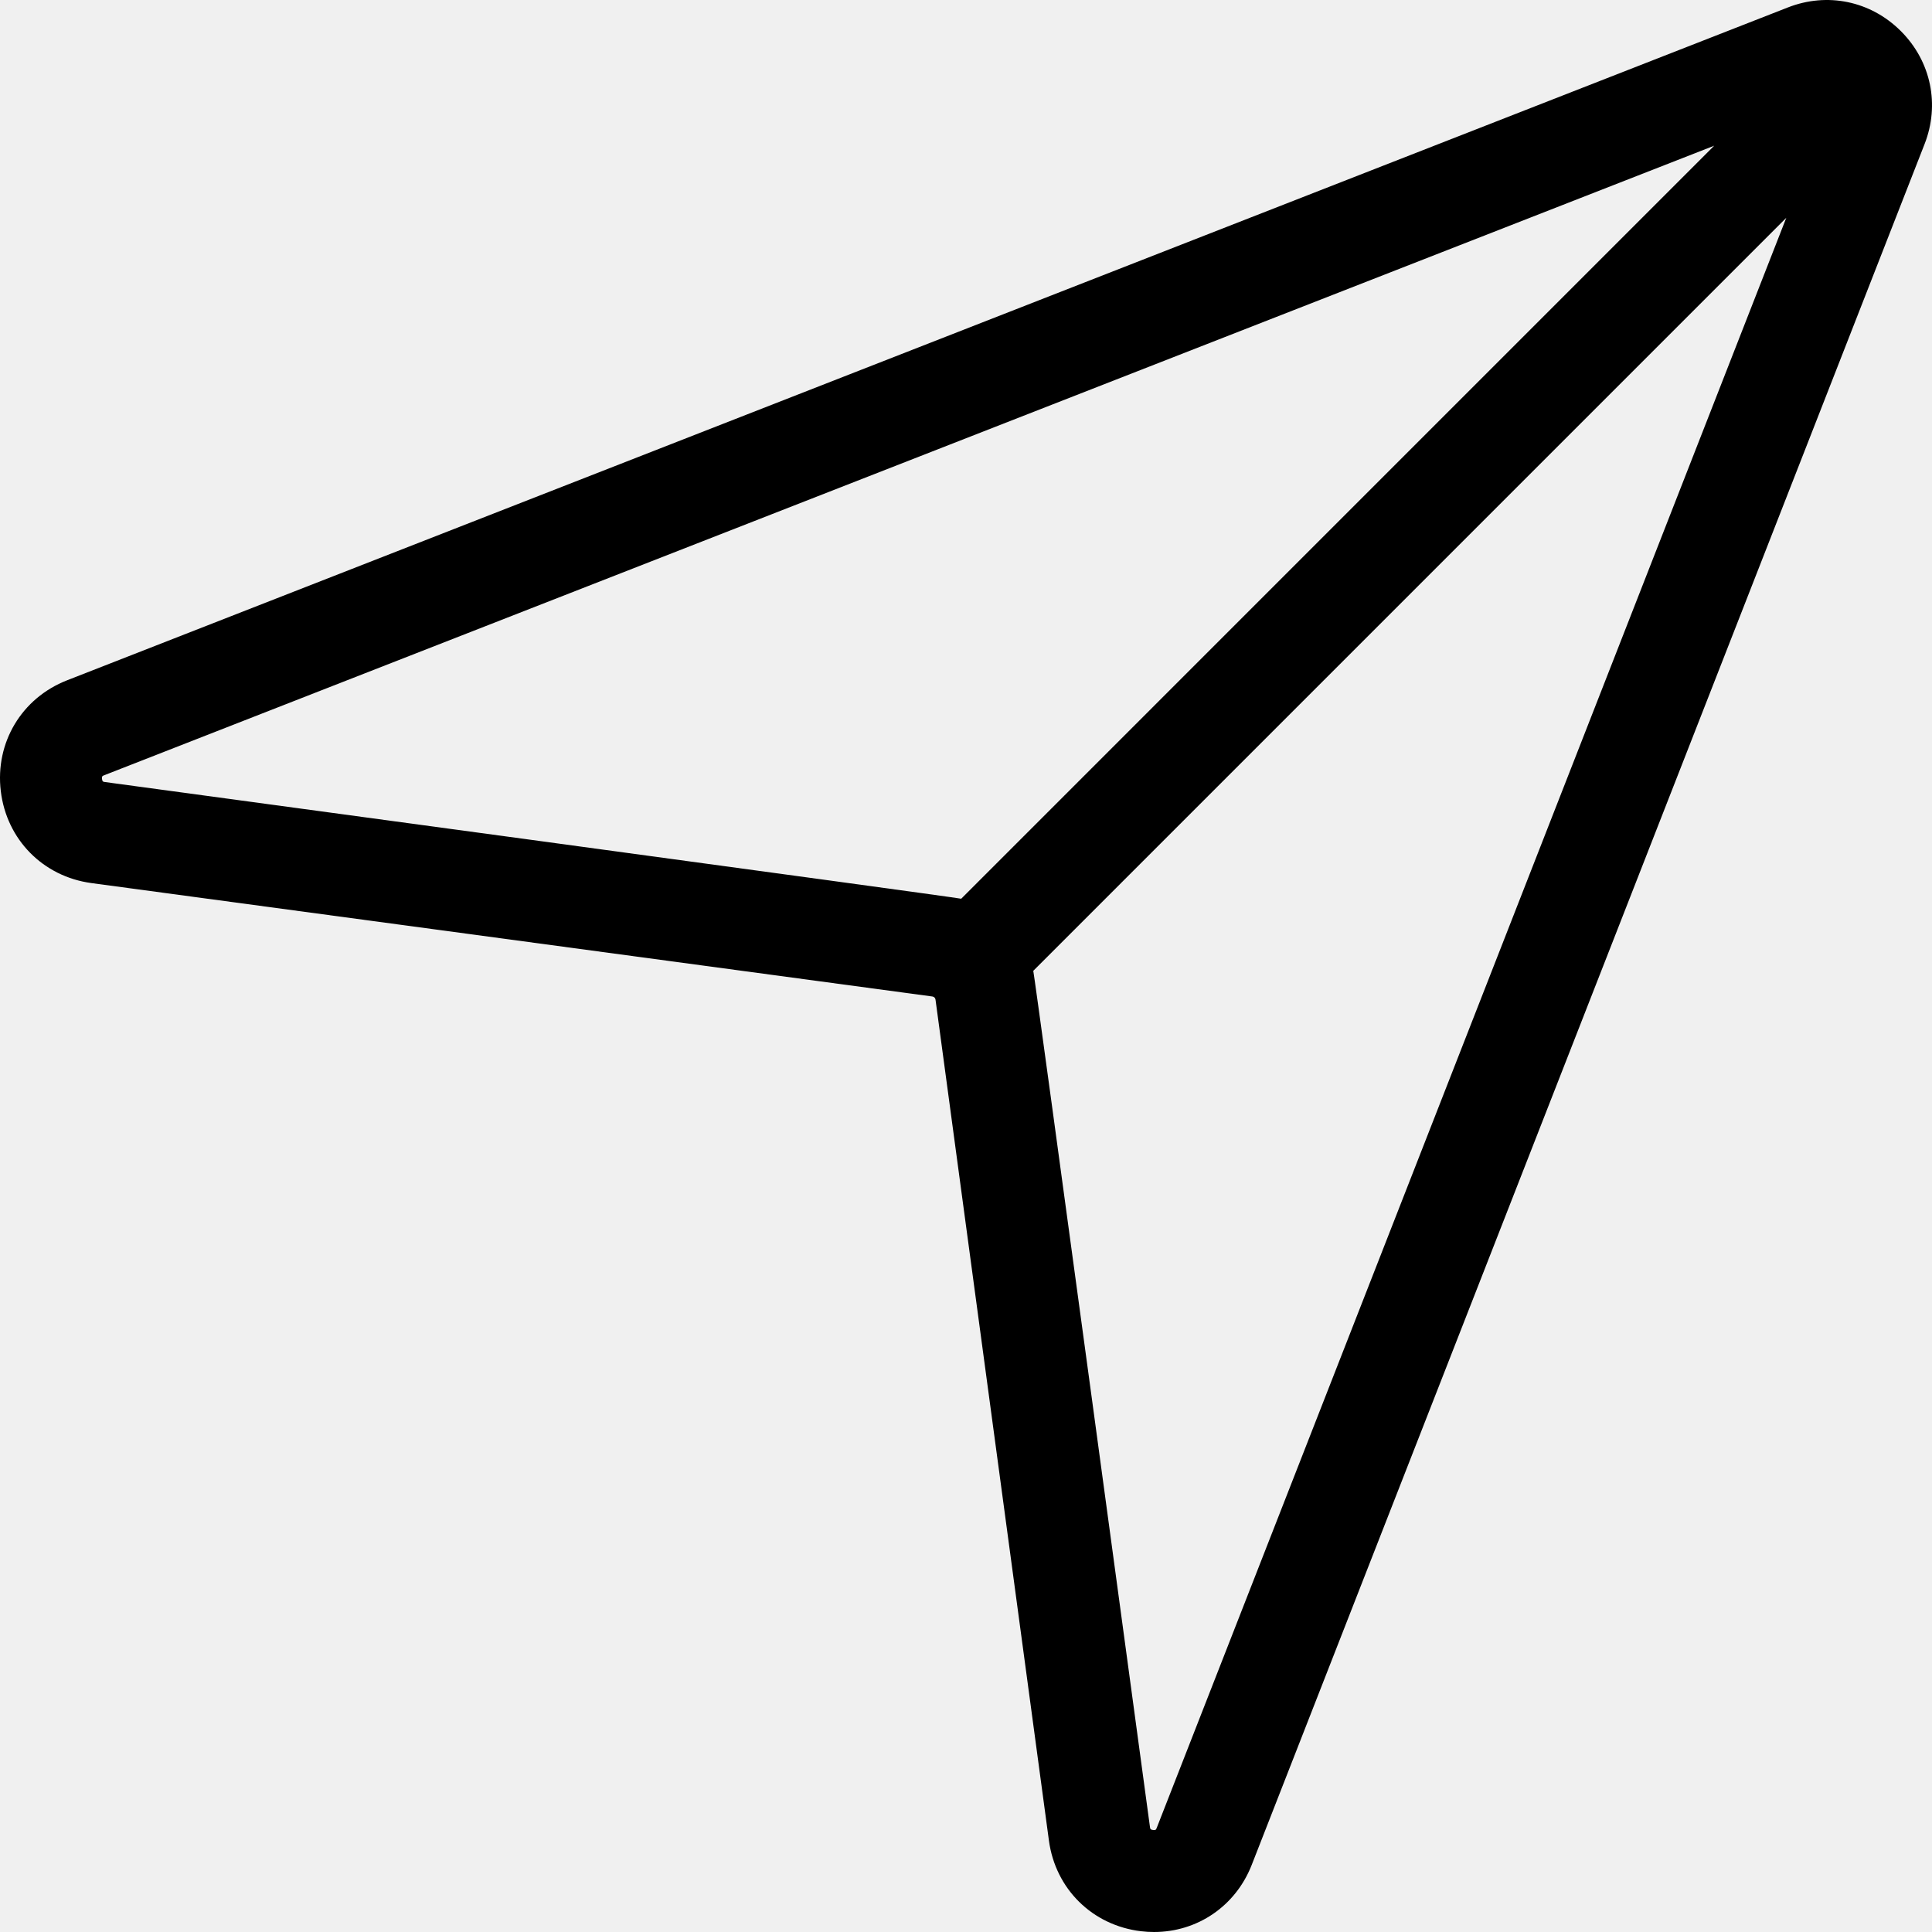
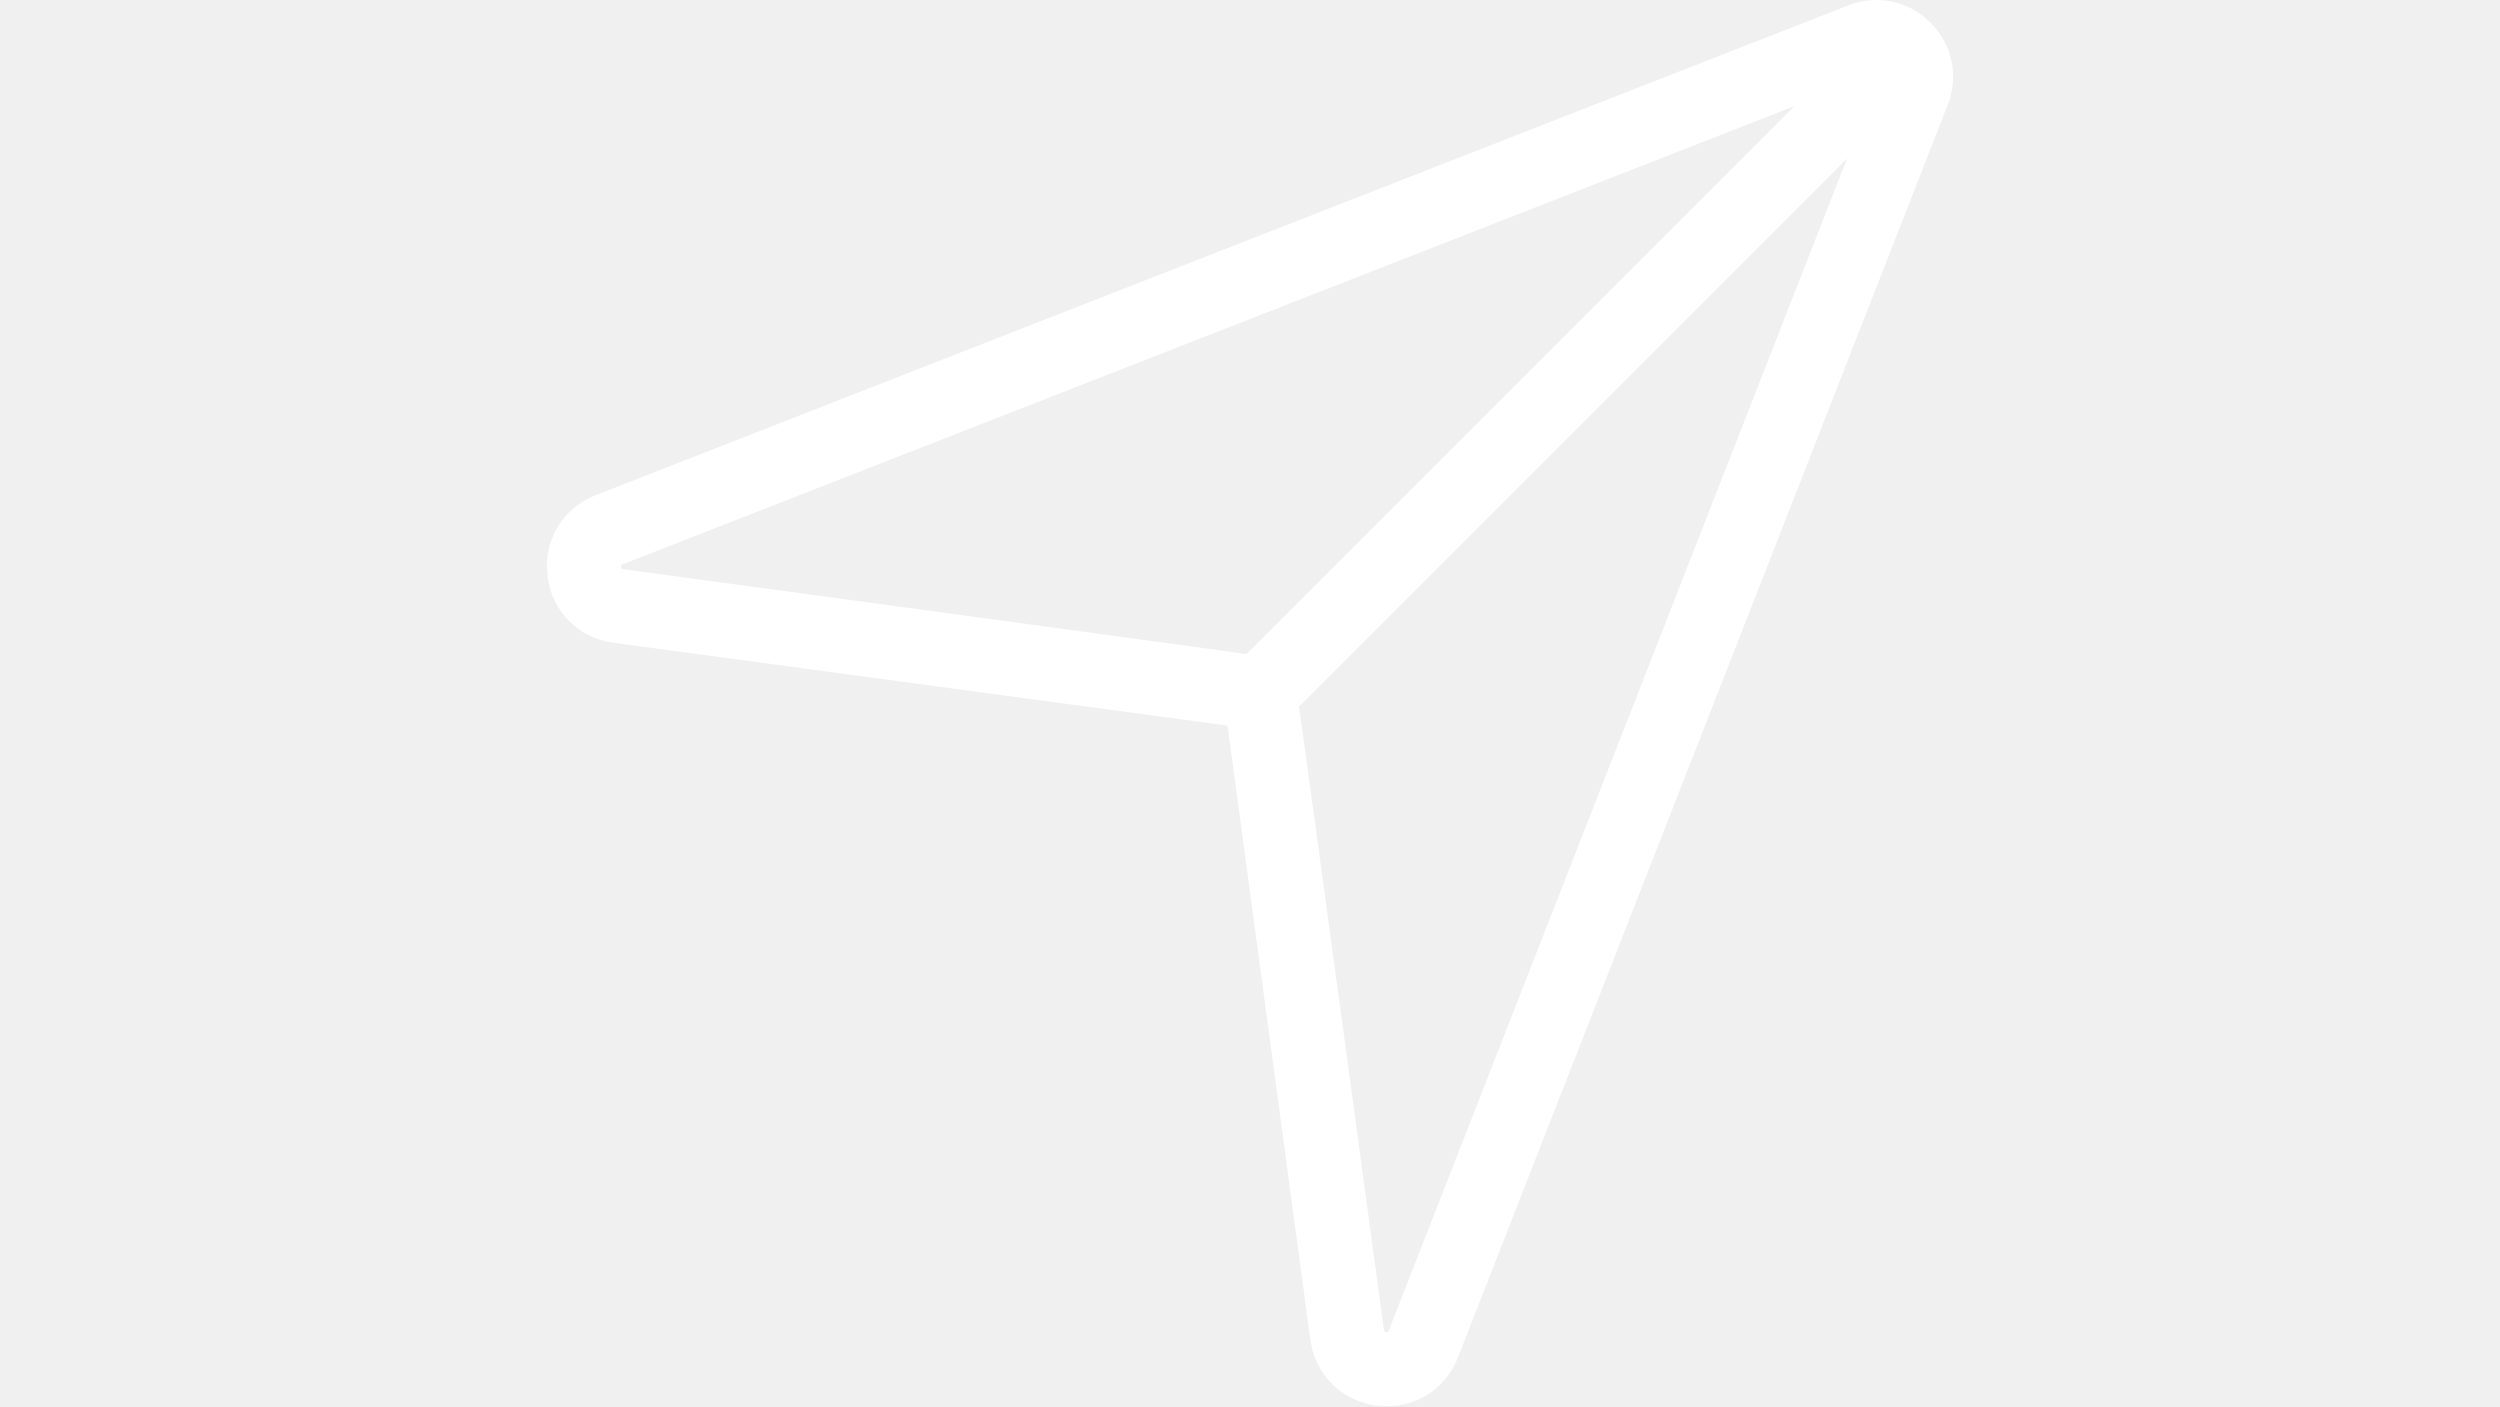
- <svg xmlns="http://www.w3.org/2000/svg" version="1.1" id="Layer_1" x="0px" y="0px" viewBox="0 0 512 512" style="enable-background:new 0 0 512 512;" xml:space="preserve">
+ <svg xmlns="http://www.w3.org/2000/svg" version="1.1" id="Layer_1" x="0px" y="0px" width="1280px" height="720px" viewBox="0 0 1280 720" enable-background="new 0 0 1280 720" xml:space="preserve">
  <g>
    <g>
-       <path d="M503.842,8.333c-0.03-0.03-0.054-0.062-0.084-0.092s-0.062-0.054-0.092-0.082c-7.968-7.902-19.398-10.276-29.86-6.185    L17.789,180.281c-12.056,4.713-19.119,16.516-17.58,29.367c1.543,12.852,11.196,22.649,24.023,24.378l222.877,30.058    c0.417,0.057,0.751,0.389,0.808,0.809l30.058,222.875c1.729,12.827,11.526,22.482,24.378,24.023    c1.174,0.141,2.337,0.208,3.489,0.208c11.458,0,21.594-6.834,25.878-17.787L510.029,38.19    C514.118,27.73,511.745,16.302,503.842,8.333z M27.847,207.253c-0.5-0.068-0.725-0.097-0.812-0.821    c-0.086-0.724,0.126-0.808,0.593-0.989L454.282,38.616L254.727,238.173C253.426,237.796,27.847,207.253,27.847,207.253z     M306.558,484.373c-0.182,0.467-0.255,0.682-0.989,0.592c-0.723-0.086-0.754-0.313-0.82-0.81c0,0-30.543-225.579-30.92-226.88    L473.384,57.719L306.558,484.373z" />
+       <path fill="#FFFFFF" d="M988.527,11.718c-0.042-0.042-0.075-0.087-0.117-0.129c-0.043-0.042-0.088-0.076-0.13-0.115    c-11.205-11.112-27.278-14.451-41.99-8.698L305.016,253.52c-16.954,6.628-26.886,23.226-24.722,41.297    c2.17,18.073,15.744,31.851,33.782,34.281l313.421,42.27c0.586,0.08,1.056,0.547,1.136,1.138l42.27,313.418    c2.432,18.038,16.208,31.615,34.281,33.782c1.651,0.198,3.287,0.293,4.906,0.293c16.113,0,30.367-9.61,36.392-25.014    L997.229,53.705C1002.979,38.995,999.642,22.925,988.527,11.718z M319.16,291.45c-0.703-0.096-1.02-0.137-1.142-1.155    c-0.121-1.018,0.177-1.136,0.834-1.391L918.834,54.304L638.21,334.931C636.38,334.4,319.16,291.45,319.16,291.45z     M711.098,681.149c-0.257,0.657-0.359,0.959-1.392,0.833c-1.017-0.121-1.06-0.44-1.152-1.14c0,0-42.951-317.221-43.481-319.05    L945.696,81.167L711.098,681.149z" />
    </g>
  </g>
-   <g>
- </g>
-   <g>
- </g>
-   <g>
- </g>
-   <g>
- </g>
-   <g>
- </g>
-   <g>
- </g>
-   <g>
- </g>
-   <g>
- </g>
-   <g>
- </g>
-   <g>
- </g>
-   <g>
- </g>
-   <g>
- </g>
-   <g>
- </g>
-   <g>
- </g>
-   <g>
- </g>
</svg>
